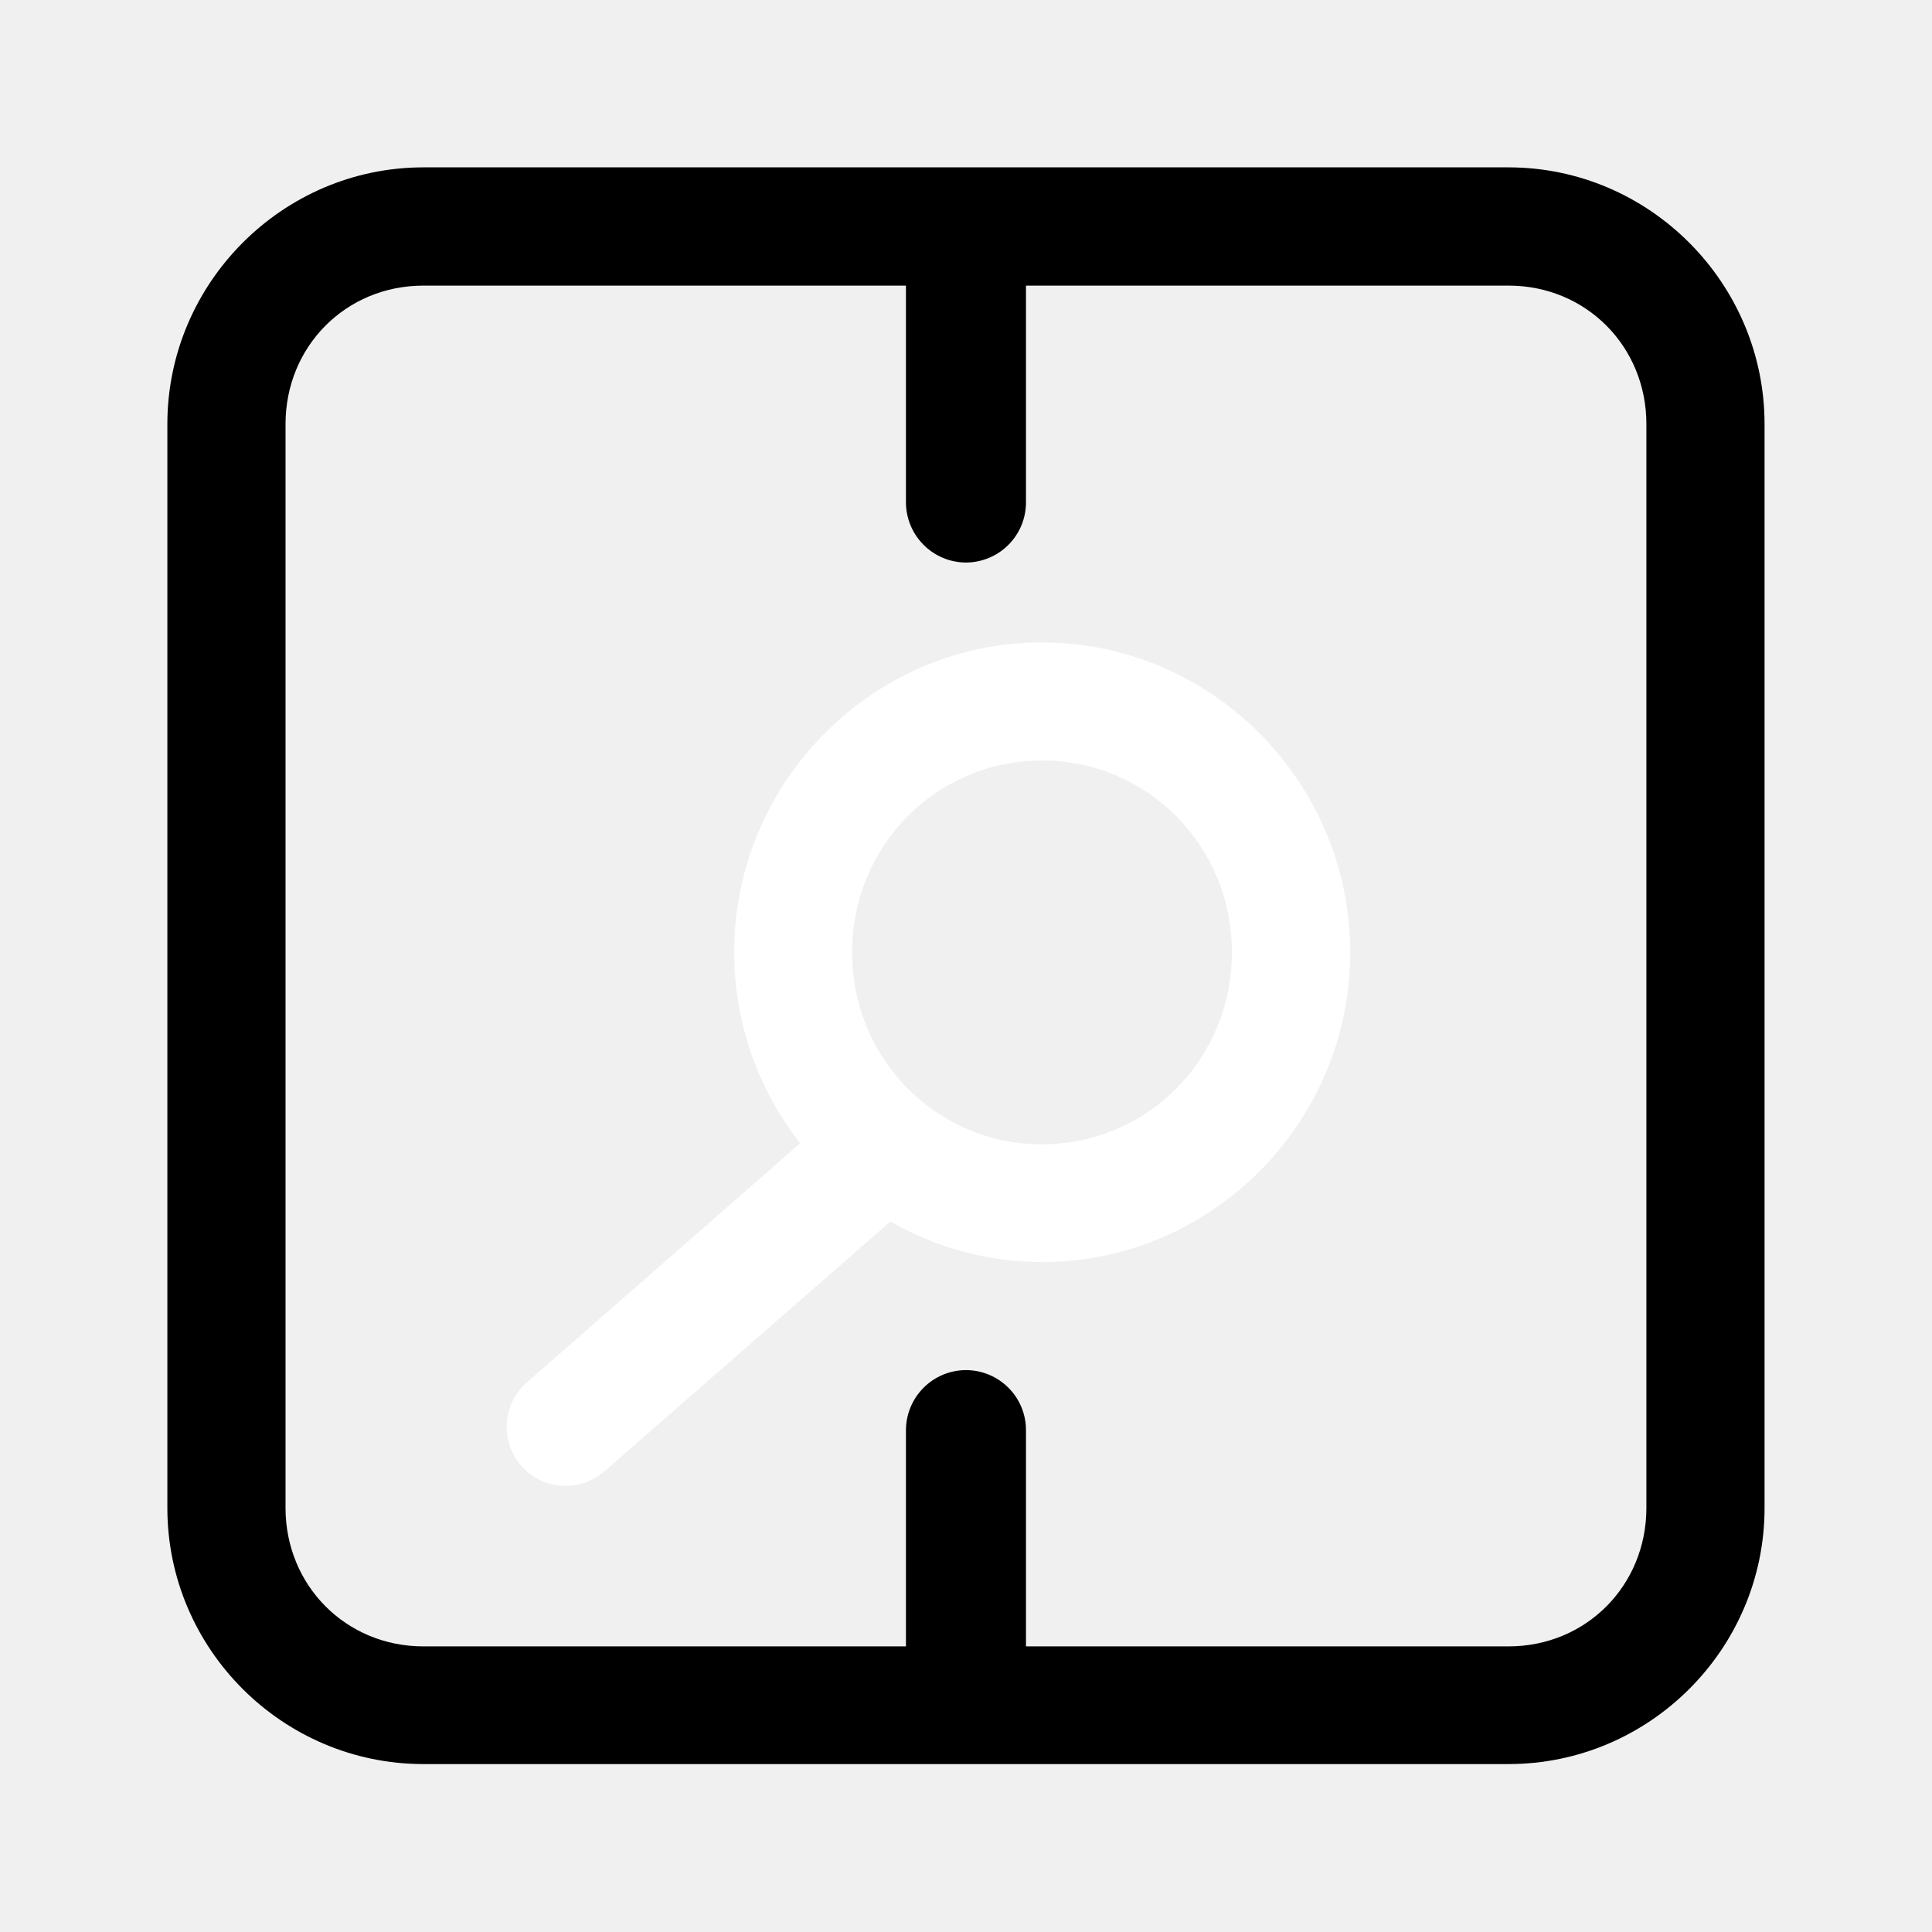
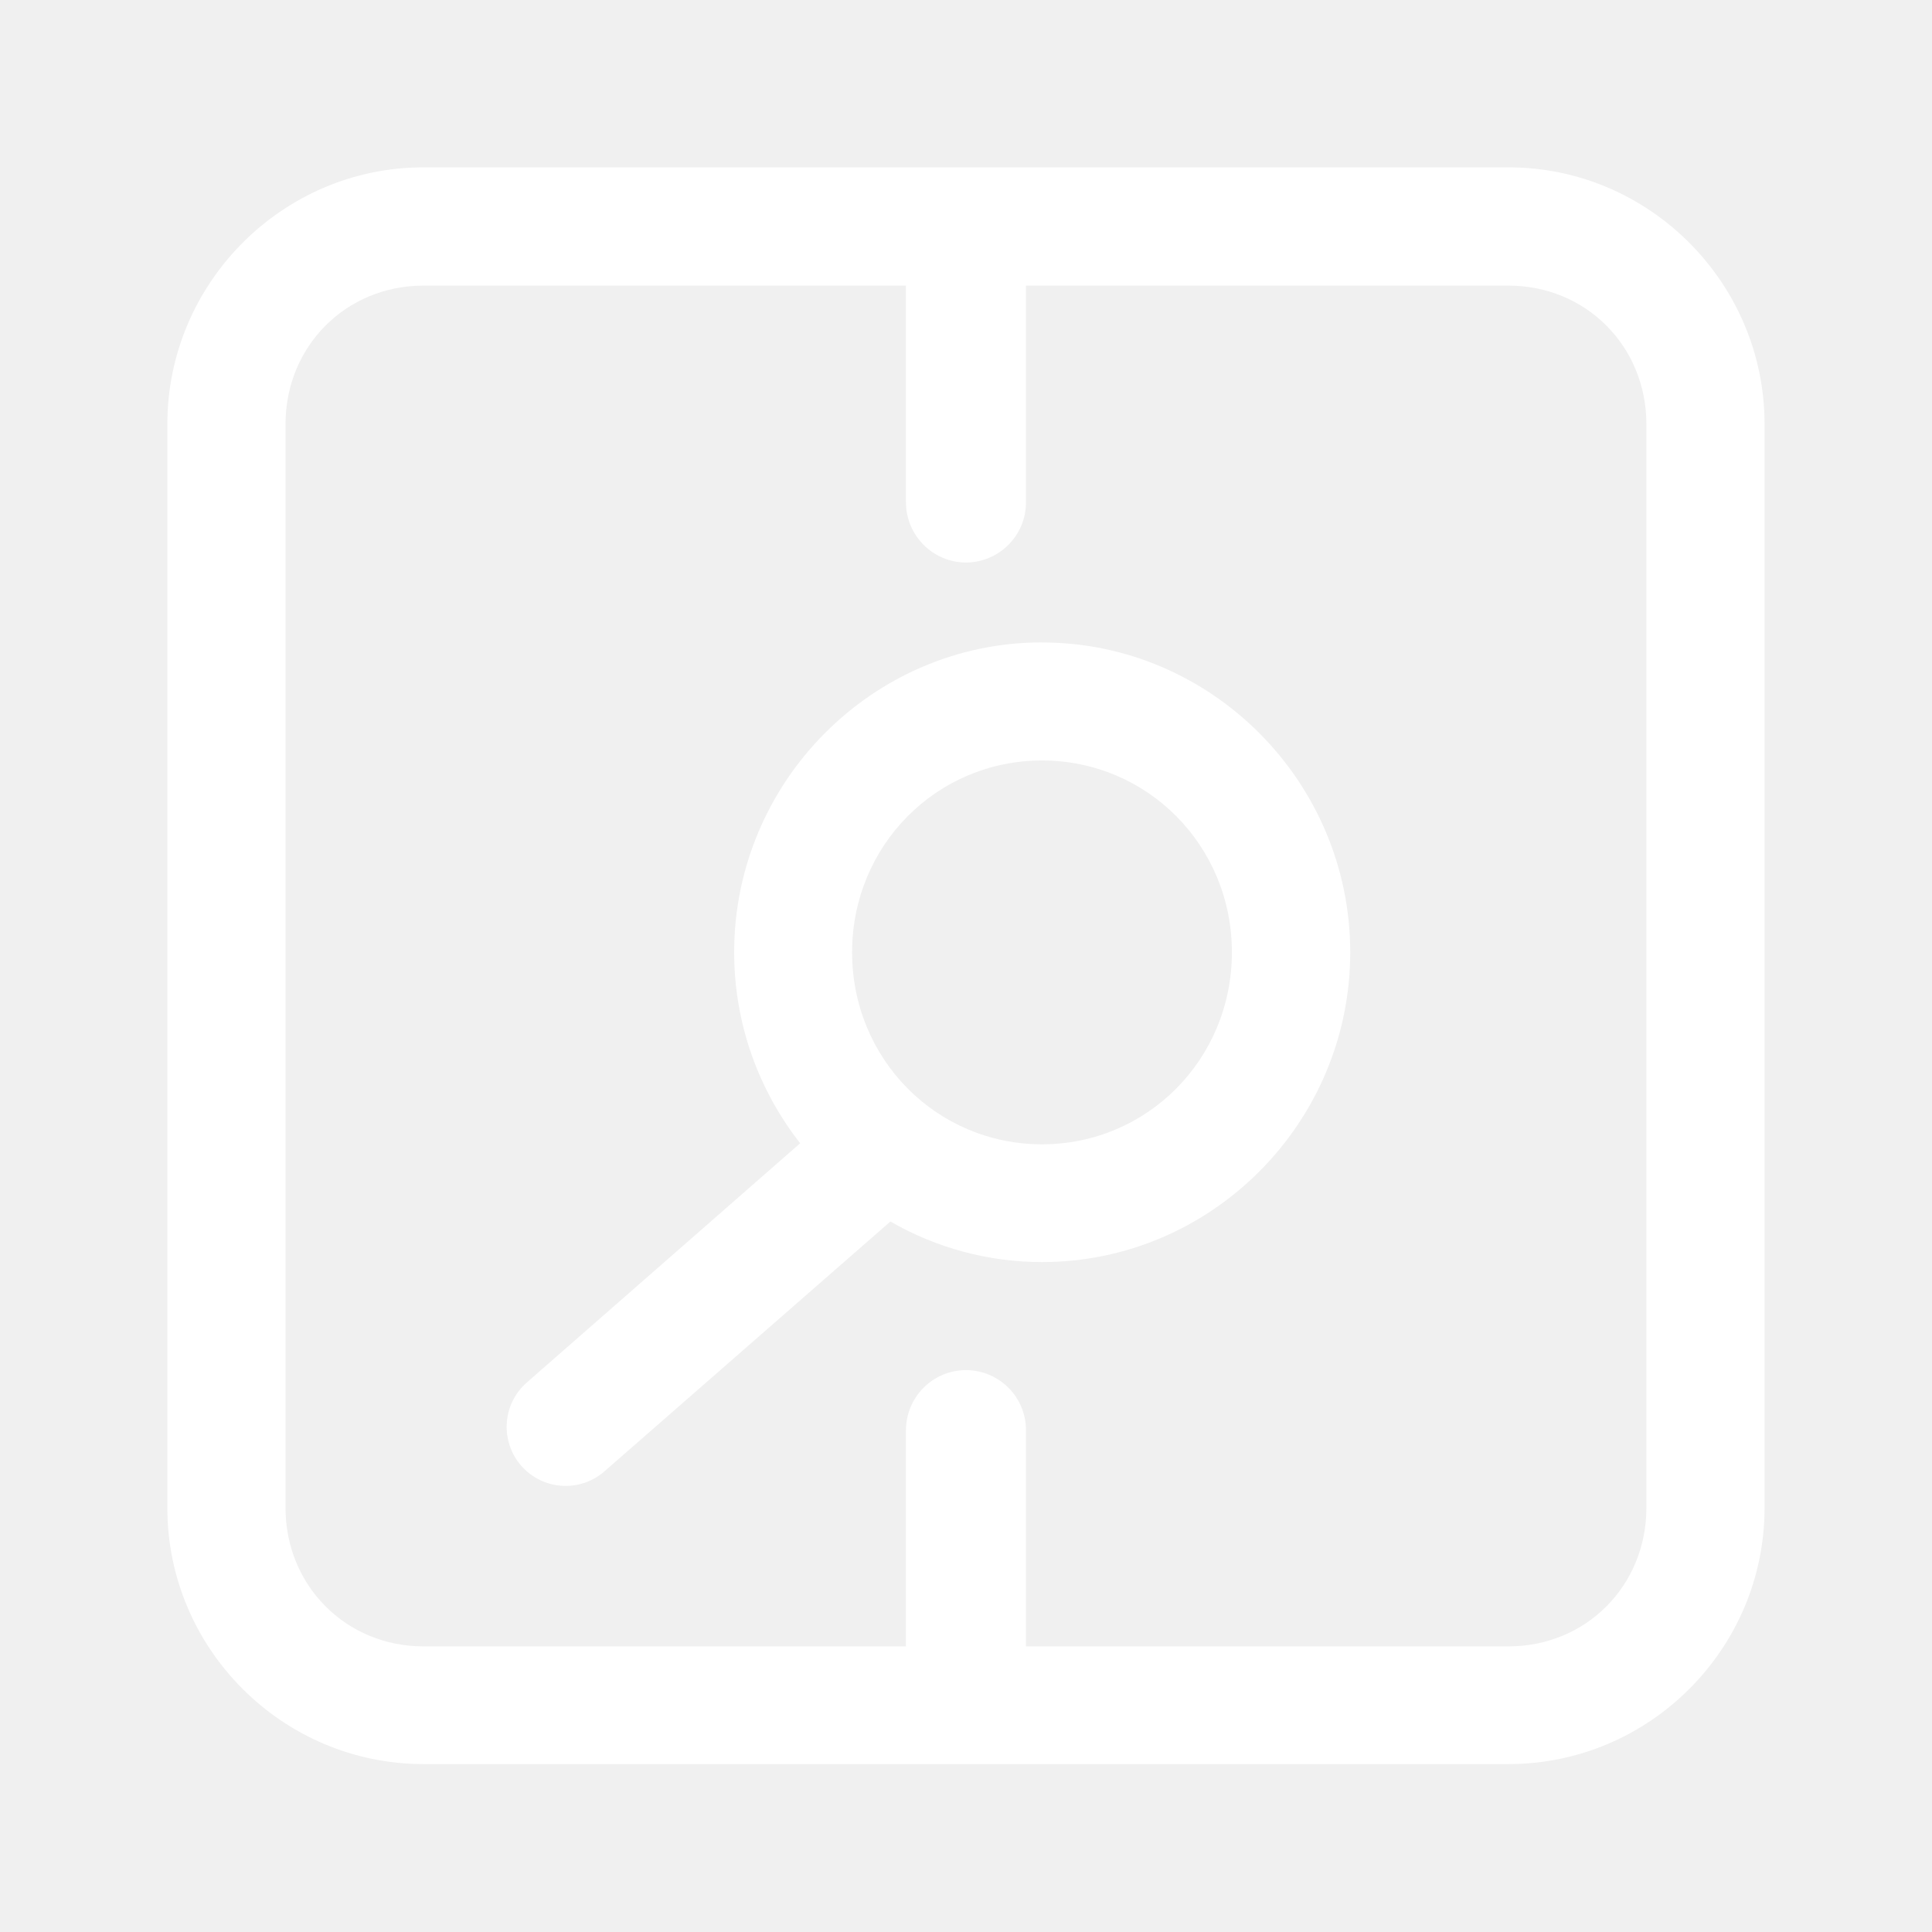
<svg xmlns="http://www.w3.org/2000/svg" width="24" height="24" viewBox="0 0 24 24" fill="none">
  <g fill="#fff">
    <path d="M12.944 7.98c-2.106 0-3.824 1.736-3.824 3.849 0 .893.307 1.718.82 2.373L6.543 17.175a.733.733 0 0 0-.068 1.033.733.733 0 0 0 1.032.071l3.554-3.105a3.771 3.771 0 0 0 1.884.504c2.107 0 3.828-1.733 3.828-3.848 0-2.114-1.721-3.849-3.828-3.849Zm0 1.467c1.308 0 2.359 1.056 2.359 2.383 0 1.327-1.051 2.385-2.359 2.385-1.308 0-2.359-1.057-2.359-2.385 0-1.327 1.051-2.383 2.359-2.383Z" />
-     <path fill="#000" d="M5.26 2.079C3.51 2.079 2.079 3.517 2.079 5.268V18.732c0 1.751 1.431 3.182 3.181 3.182H18.739c1.751 0 3.181-1.431 3.181-3.182V5.268c0-1.751-1.43-3.189-3.181-3.189Zm0 1.469H18.739c.964 0 1.713.756 1.713 1.72V18.732c0 .963-.748 1.72-1.713 1.72H5.26c-.963 0-1.713-.757-1.713-1.72V5.268c0-.964.749-1.72 1.713-1.72Z" />
-     <path fill="#000" d="M12 2.412a.744.744 0 0 0-.529.221.748.748 0 0 0-.217.531V6.235a.748.748 0 0 0 .217.531.745.745 0 0 0 .529.222.749.749 0 0 0 .529-.222.744.744 0 0 0 .216-.531V3.164a.743.743 0 0 0-.216-.531.746.746 0 0 0-.53-.221ZM12 17.02a.744.744 0 0 0-.529.221.748.748 0 0 0-.217.531v3.226c.001.411.335.744.745.746.411-.001.745-.335.746-.746v-3.226a.743.743 0 0 0-.216-.531.746.746 0 0 0-.53-.221Z" />
+     <path d="M5.26 2.079C3.51 2.079 2.079 3.517 2.079 5.268V18.732c0 1.751 1.431 3.182 3.181 3.182H18.739c1.751 0 3.181-1.431 3.181-3.182V5.268c0-1.751-1.43-3.189-3.181-3.189Zm0 1.469H18.739c.964 0 1.713.756 1.713 1.72V18.732c0 .963-.748 1.72-1.713 1.72H5.26c-.963 0-1.713-.757-1.713-1.72V5.268c0-.964.749-1.72 1.713-1.72Z" />
+     <path d="M12 2.412a.744.744 0 0 0-.529.221.748.748 0 0 0-.217.531V6.235a.748.748 0 0 0 .217.531.745.745 0 0 0 .529.222.749.749 0 0 0 .529-.222.744.744 0 0 0 .216-.531V3.164a.743.743 0 0 0-.216-.531.746.746 0 0 0-.53-.221ZM12 17.02a.744.744 0 0 0-.529.221.748.748 0 0 0-.217.531v3.226c.001.411.335.744.745.746.411-.001.745-.335.746-.746v-3.226a.743.743 0 0 0-.216-.531.746.746 0 0 0-.53-.221Z" />
  </g>
</svg>
